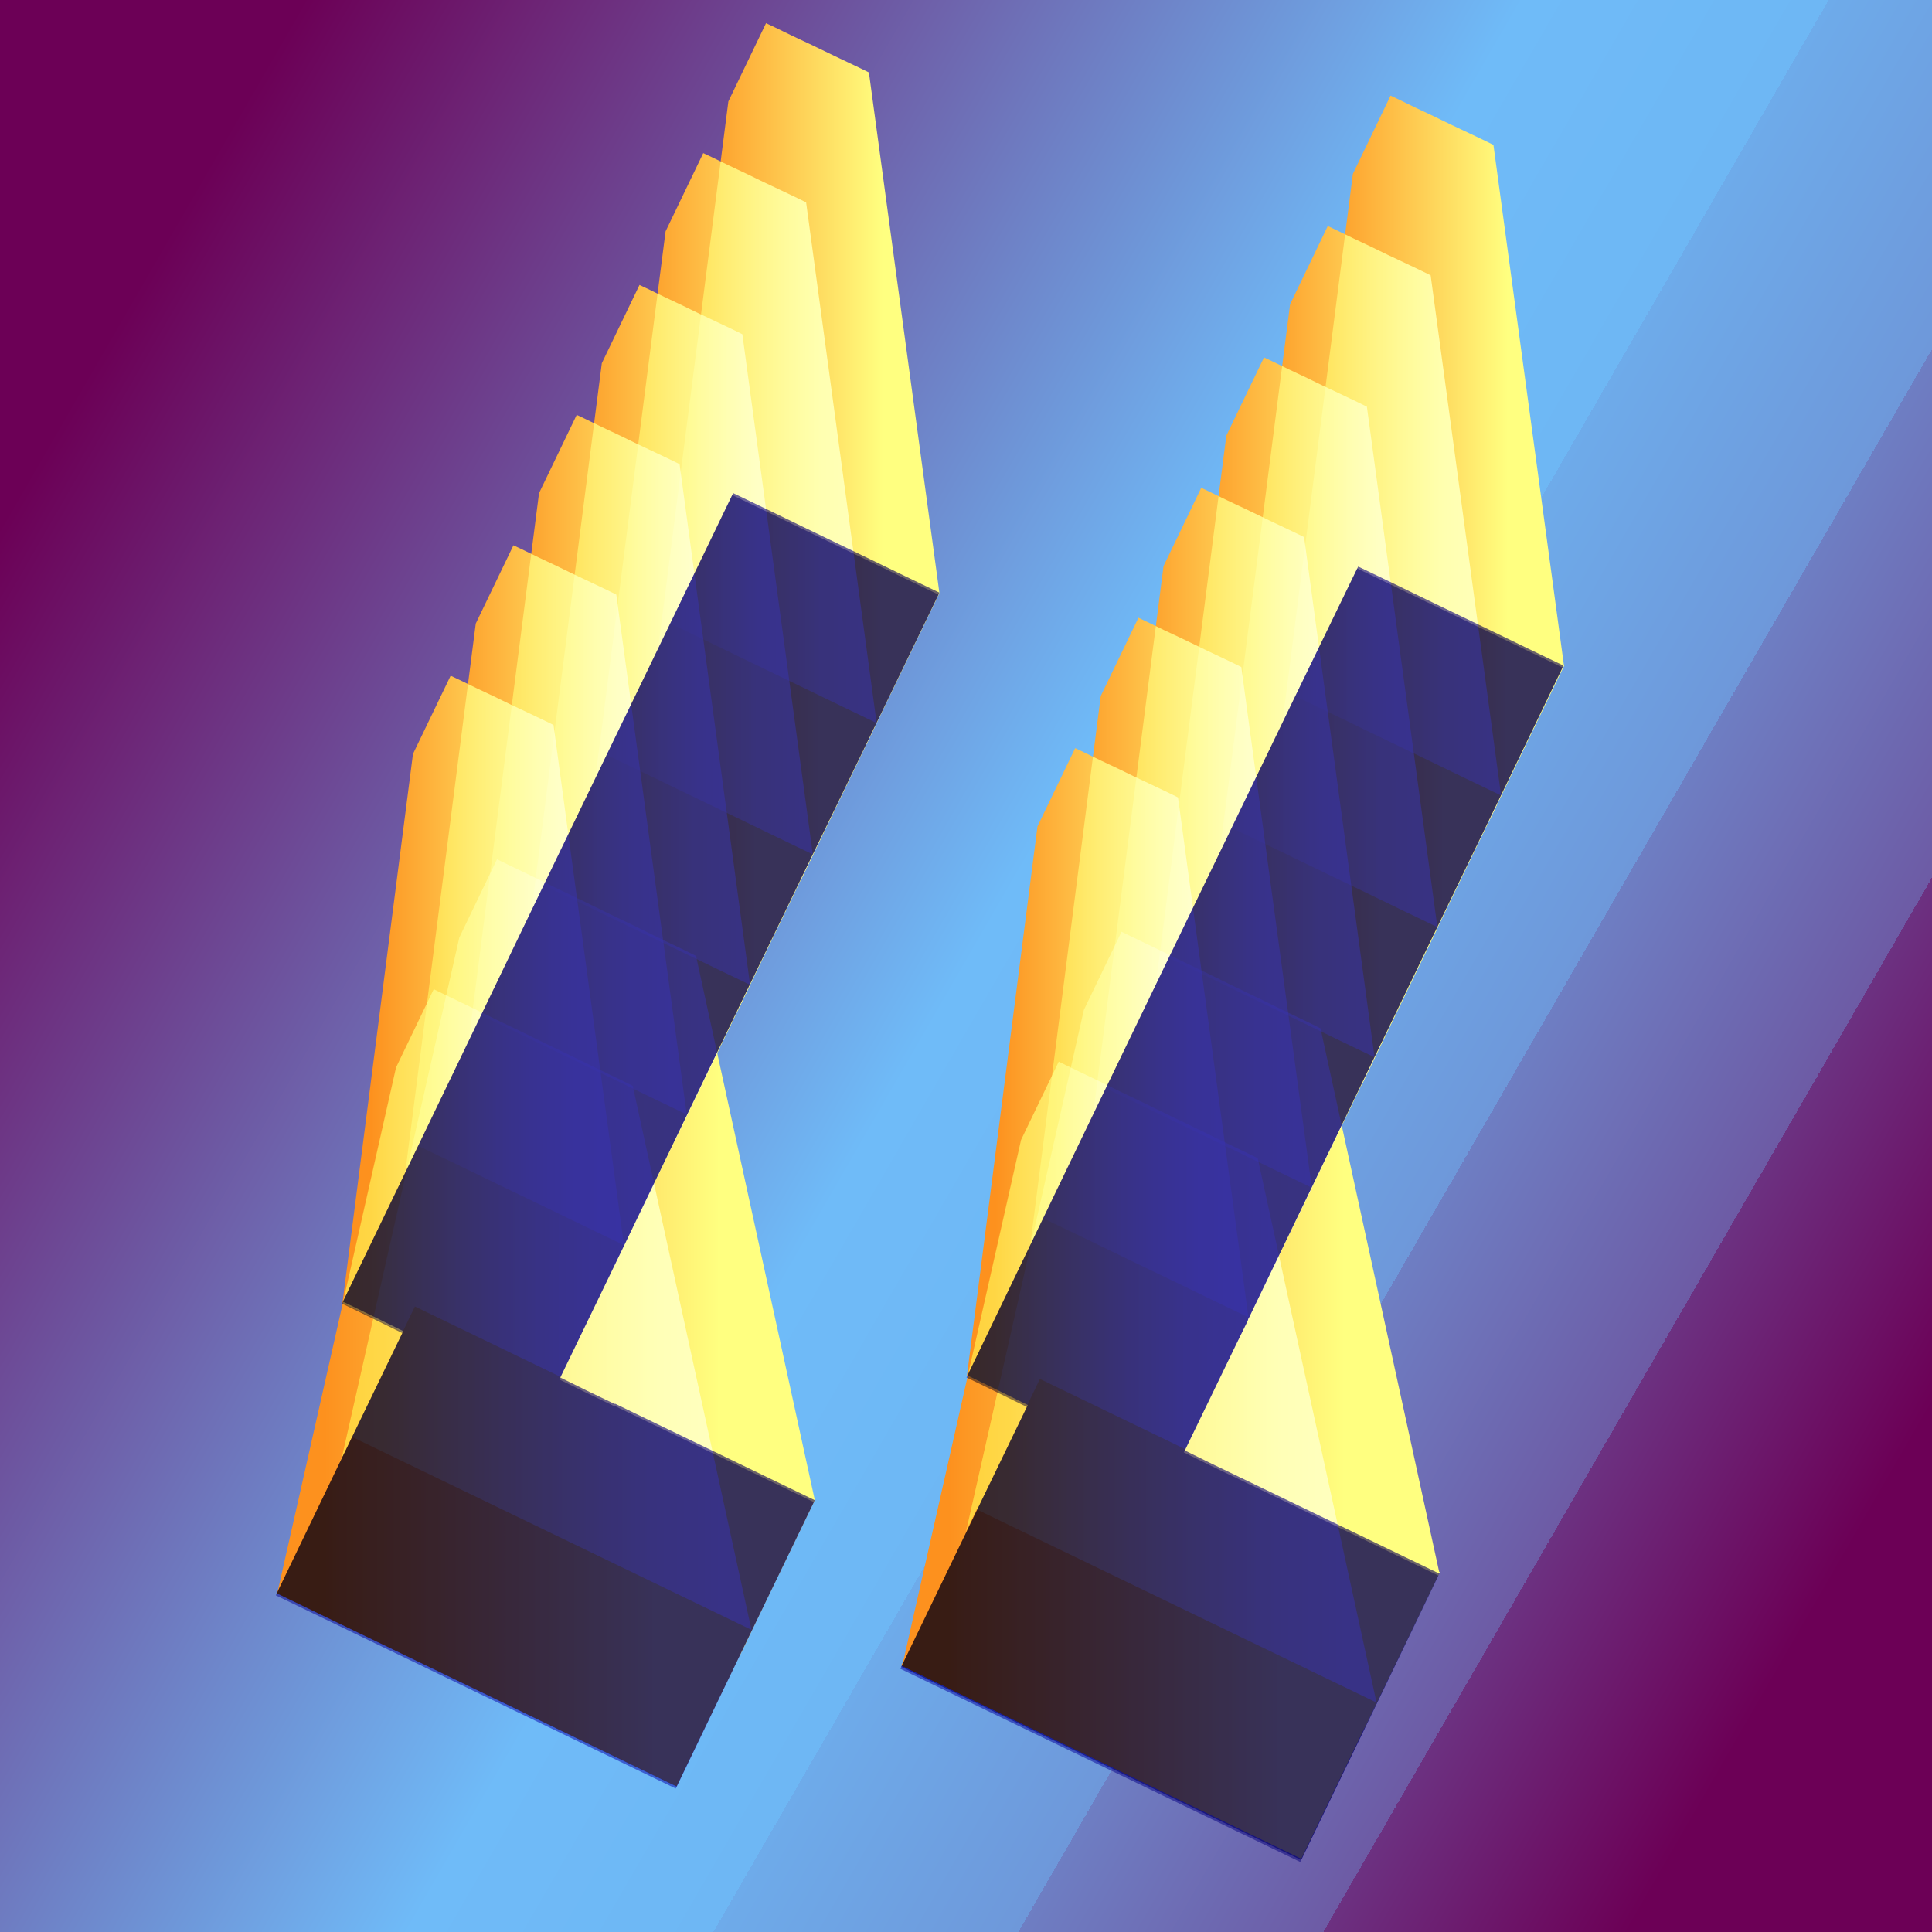
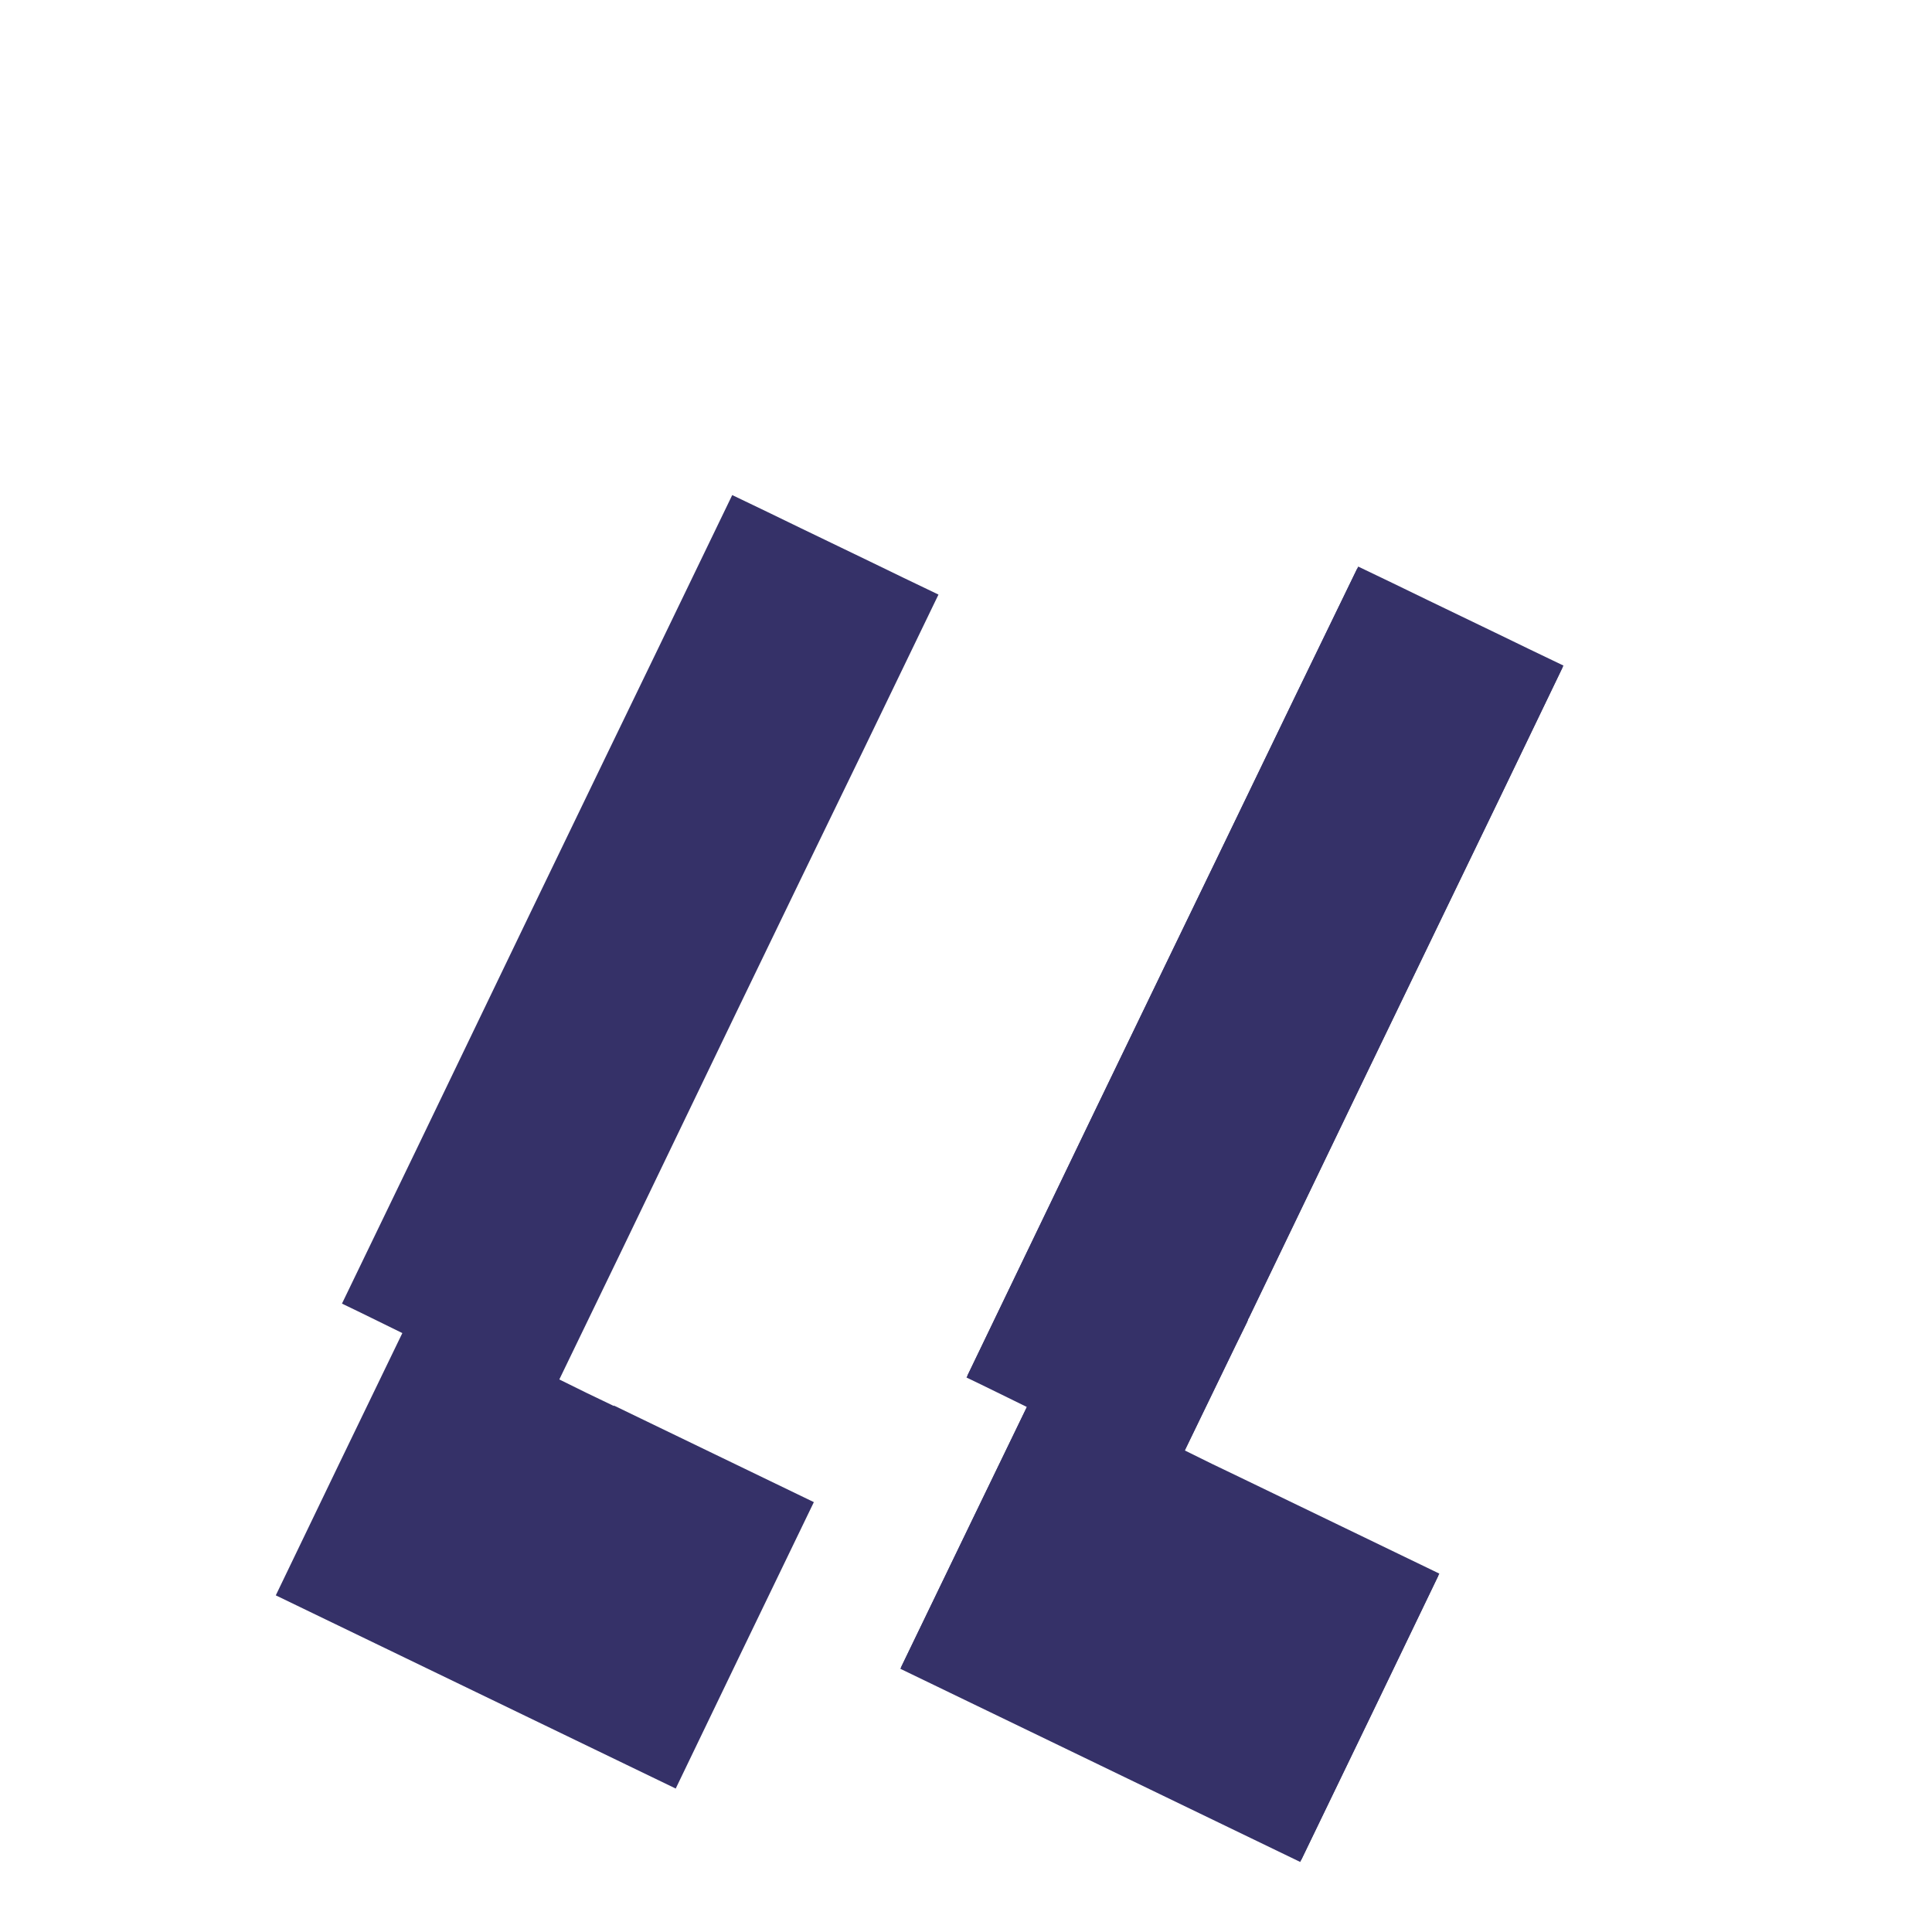
- <svg xmlns="http://www.w3.org/2000/svg" xmlns:xlink="http://www.w3.org/1999/xlink" version="1.1" width="400" height="400">
-   <svg version="1.1" width="400" height="400">
-     <svg version="1.1" viewBox="0 0 400 400">
-       <defs>
-         <style>
-       .st0 {
-         fill: url(#linear-gradient2);
-       }
- 
-       .st1 {
-         fill: url(#linear-gradient6);
-       }
- 
-       .st2 {
-         fill: url(#linear-gradient8);
-       }
- 
-       .st3 {
-         fill: url(#linear-gradient4);
-       }
- 
-       .st4 {
-         fill: url(#linear-gradient1);
-       }
- 
-       .st4, .st5, .st6, .st7, .st8, .st9, .st10, .st11, .st12, .st13, .st14, .st15, .st16, .st17, .st18, .st19 {
-         mix-blend-mode: screen;
-       }
- 
-       .st5 {
-         fill: url(#linear-gradient9);
-       }
- 
-       .st6 {
-         fill: url(#linear-gradient7);
-       }
- 
-       .st7 {
-         fill: url(#linear-gradient3);
-       }
- 
-       .st8 {
-         fill: url(#linear-gradient5);
-       }
- 
-       .st20 {
-         opacity: .8;
-       }
- 
-       .st20, .st21 {
-         mix-blend-mode: hard-light;
-       }
- 
-       .st22 {
-         fill: url(#linear-gradient30);
-       }
- 
-       .st23 {
-         fill: url(#linear-gradient32);
-       }
- 
-       .st24 {
-         fill: url(#linear-gradient28);
-       }
- 
-       .st25 {
-         fill: url(#linear-gradient18);
-       }
- 
-       .st26 {
-         fill: url(#linear-gradient12);
-       }
- 
-       .st27 {
-         fill: url(#linear-gradient16);
-       }
- 
-       .st28 {
-         fill: url(#linear-gradient10);
-       }
- 
-       .st29 {
-         fill: url(#linear-gradient14);
-       }
- 
-       .st30 {
-         fill: url(#linear-gradient22);
-       }
- 
-       .st31 {
-         fill: url(#linear-gradient24);
-       }
- 
-       .st32 {
-         fill: url(#linear-gradient20);
-       }
- 
-       .st33 {
-         fill: url(#linear-gradient26);
-       }
- 
-       .st34, .st35, .st36 {
-         isolation: isolate;
-       }
- 
-       .st9 {
-         fill: url(#linear-gradient31);
-       }
- 
-       .st10 {
-         fill: url(#linear-gradient23);
-       }
- 
-       .st11 {
-         fill: url(#linear-gradient21);
-       }
- 
-       .st12 {
-         fill: url(#linear-gradient27);
-       }
- 
-       .st13 {
-         fill: url(#linear-gradient25);
-       }
- 
-       .st14 {
-         fill: url(#linear-gradient19);
-       }
- 
-       .st15 {
-         fill: url(#linear-gradient11);
-       }
- 
-       .st16 {
-         fill: url(#linear-gradient15);
-       }
- 
-       .st17 {
-         fill: url(#linear-gradient17);
-       }
- 
-       .st18 {
-         fill: url(#linear-gradient13);
-       }
- 
-       .st19 {
-         fill: url(#linear-gradient29);
-       }
- 
-       .st35 {
-         fill: url(#linear-gradient);
-       }
- 
+ <svg xmlns="http://www.w3.org/2000/svg" version="1.1" width="400" height="400" id="svg50">
+   <svg version="1.1" width="400" height="400" id="svg49">
+     <svg version="1.1" viewBox="0 0 400 400" id="svg48">
+       <defs id="defs12">
+         <style id="style1">
      .st36 {
        fill: #353168;
      }
    </style>
-         <linearGradient id="linear-gradient" x1="436.8" y1="336.7" x2="-36.8" y2="63.3" gradientUnits="userSpaceOnUse">
-           <stop offset=".1" stop-color="#6c0056" />
-           <stop offset=".1" stop-color="#6c0056" />
-           <stop offset=".2" stop-color="#6c3181" />
-           <stop offset=".2" stop-color="#6d5ba5" />
-           <stop offset=".3" stop-color="#6e7ec3" />
-           <stop offset=".3" stop-color="#6e98da" />
-           <stop offset=".4" stop-color="#6eabea" />
-           <stop offset=".4" stop-color="#6eb7f4" />
-           <stop offset=".5" stop-color="#6fbbf8" />
-           <stop offset=".9" stop-color="#6c0056" />
-         </linearGradient>
-         <linearGradient id="linear-gradient1" x1="136.2" y1="79.8" x2="194.5" y2="79.8" gradientUnits="userSpaceOnUse">
-           <stop offset=".1" stop-color="#fd911e" />
-           <stop offset=".8" stop-color="#ffff80" />
-         </linearGradient>
-         <linearGradient id="linear-gradient2" y1="128.6" y2="128.6" xlink:href="#linear-gradient1" />
-         <linearGradient id="linear-gradient3" x1="123.2" y1="106.8" x2="181.5" y2="106.8" xlink:href="#linear-gradient1" />
-         <linearGradient id="linear-gradient4" x1="123.2" y1="155.6" x2="181.5" y2="155.6" xlink:href="#linear-gradient1" />
-         <linearGradient id="linear-gradient5" x1="110" y1="134" x2="168.3" y2="134" xlink:href="#linear-gradient1" />
-         <linearGradient id="linear-gradient6" x1="110" y1="182.8" x2="168.3" y2="182.8" xlink:href="#linear-gradient1" />
-         <linearGradient id="linear-gradient7" x1="97" y1="161" x2="155.3" y2="161" xlink:href="#linear-gradient1" />
-         <linearGradient id="linear-gradient8" x1="97" y1="209.8" x2="155.3" y2="209.8" xlink:href="#linear-gradient1" />
-         <linearGradient id="linear-gradient9" x1="84" y1="187.9" x2="142.2" y2="187.9" xlink:href="#linear-gradient1" />
-         <linearGradient id="linear-gradient10" x1="84" y1="236.7" x2="142.2" y2="236.7" xlink:href="#linear-gradient1" />
-         <linearGradient id="linear-gradient11" x1="70.9" y1="214.9" x2="129.2" y2="214.9" xlink:href="#linear-gradient1" />
-         <linearGradient id="linear-gradient12" x1="70.9" y1="263.7" x2="129.2" y2="263.7" xlink:href="#linear-gradient1" />
-         <linearGradient id="linear-gradient13" x1="70.3" y1="260.3" x2="168.7" y2="260.3" xlink:href="#linear-gradient1" />
-         <linearGradient id="linear-gradient14" x1="70.3" y1="306.7" x2="168.7" y2="306.7" xlink:href="#linear-gradient1" />
-         <linearGradient id="linear-gradient15" x1="57.3" y1="287.3" x2="155.7" y2="287.3" xlink:href="#linear-gradient1" />
-         <linearGradient id="linear-gradient16" x1="57.3" y1="333.6" x2="155.7" y2="333.6" xlink:href="#linear-gradient1" />
-         <linearGradient id="linear-gradient17" x1="265.6" y1="94.9" x2="323.8" y2="94.9" xlink:href="#linear-gradient1" />
-         <linearGradient id="linear-gradient18" x1="265.6" y1="143.6" x2="323.8" y2="143.6" xlink:href="#linear-gradient1" />
-         <linearGradient id="linear-gradient19" x1="252.5" y1="121.8" x2="310.8" y2="121.8" xlink:href="#linear-gradient1" />
-         <linearGradient id="linear-gradient20" x1="252.5" y1="170.6" x2="310.8" y2="170.6" xlink:href="#linear-gradient1" />
-         <linearGradient id="linear-gradient21" x1="239.4" y1="149.1" x2="297.6" y2="149.1" xlink:href="#linear-gradient1" />
-         <linearGradient id="linear-gradient22" x1="239.4" y1="197.8" x2="297.6" y2="197.8" xlink:href="#linear-gradient1" />
-         <linearGradient id="linear-gradient23" x1="226.3" y1="176" x2="284.6" y2="176" xlink:href="#linear-gradient1" />
-         <linearGradient id="linear-gradient24" x1="226.3" y1="224.8" x2="284.6" y2="224.8" xlink:href="#linear-gradient1" />
-         <linearGradient id="linear-gradient25" x1="213.3" y1="203" x2="271.6" y2="203" xlink:href="#linear-gradient1" />
-         <linearGradient id="linear-gradient26" x1="213.3" y1="251.7" x2="271.6" y2="251.7" xlink:href="#linear-gradient1" />
-         <linearGradient id="linear-gradient27" x1="200.3" y1="229.9" x2="258.5" y2="229.9" xlink:href="#linear-gradient1" />
-         <linearGradient id="linear-gradient28" x1="200.3" y1="278.7" x2="258.5" y2="278.7" xlink:href="#linear-gradient1" />
-         <linearGradient id="linear-gradient29" x1="199.6" y1="275.4" x2="298" y2="275.4" xlink:href="#linear-gradient1" />
-         <linearGradient id="linear-gradient30" x1="199.6" y1="321.7" x2="298" y2="321.7" xlink:href="#linear-gradient1" />
-         <linearGradient id="linear-gradient31" x1="186.6" y1="302.3" x2="285" y2="302.3" xlink:href="#linear-gradient1" />
-         <linearGradient id="linear-gradient32" x1="186.6" y1="348.7" x2="285" y2="348.7" xlink:href="#linear-gradient1" />
      </defs>
-       <g class="st34">
+       <g class="st34" id="g48">
        <g id="Layer_1">
-           <rect class="st35" y="-.4" width="400" height="400.7" />
-           <g class="st34">
-             <path class="st4" d="M164.6,148.2c4.7,2.3,9.5,4.6,14.3,6.9l15.6-32.3-14.6-107.8c-2.4-1.2-4.8-2.3-7.1-3.4s-4.7-2.3-7.1-3.4c-2.4-1.1-4.7-2.3-7.1-3.4l-7.8,16.2h0s-14.6,113.7-14.6,113.7c4.8,2.3,9.6,4.6,14.3,6.9,4.7,2.3,9.4,4.5,14.1,6.8Z" />
-             <path class="st0" d="M166.1,109c4.7,2.3,9.4,4.5,14.1,6.8,4.7,2.3,9.5,4.6,14.3,6.9l-15.6,32.3c-4.8-2.3-9.6-4.6-14.3-6.9-4.7-2.3-9.4-4.5-14.1-6.8-4.7-2.3-9.5-4.6-14.3-6.9l15.6-32.3c4.8,2.3,9.6,4.6,14.3,6.9Z" />
-             <path class="st7" d="M151.6,175.1c4.7,2.3,9.5,4.6,14.3,6.9l15.6-32.3-14.6-107.8c-2.4-1.2-4.8-2.3-7.1-3.4-2.4-1.1-4.7-2.3-7.1-3.4s-4.7-2.3-7.1-3.4l-7.8,16.2h0l-14.6,113.7c4.8,2.3,9.6,4.6,14.3,6.9,4.7,2.3,9.4,4.5,14.1,6.8Z" />
-             <path class="st3" d="M153.1,136c4.7,2.3,9.4,4.5,14.1,6.8,4.7,2.3,9.5,4.6,14.3,6.9l-15.6,32.3c-4.8-2.3-9.6-4.6-14.3-6.9-4.7-2.3-9.4-4.5-14.1-6.8-4.7-2.3-9.5-4.6-14.3-6.9l15.6-32.3c4.8,2.3,9.6,4.6,14.3,6.9Z" />
-             <path class="st8" d="M138.4,202.4c4.7,2.3,9.5,4.6,14.3,6.9l15.6-32.3-14.6-107.8c-2.4-1.2-4.8-2.3-7.1-3.4-2.4-1.1-4.7-2.3-7.1-3.4s-4.7-2.3-7.1-3.4l-7.8,16.2h0l-14.6,113.7c4.8,2.3,9.6,4.6,14.3,6.9,4.7,2.3,9.4,4.5,14.1,6.8Z" />
-             <path class="st1" d="M139.9,163.2c4.7,2.3,9.4,4.5,14.1,6.8,4.7,2.3,9.5,4.6,14.3,6.9l-15.6,32.3c-4.8-2.3-9.6-4.6-14.3-6.9-4.7-2.3-9.4-4.5-14.1-6.8-4.7-2.3-9.5-4.6-14.3-6.9l15.6-32.3c4.8,2.3,9.6,4.6,14.3,6.9Z" />
-             <path class="st6" d="M125.4,229.3c4.7,2.3,9.5,4.6,14.3,6.9l15.6-32.3h0l-14.6-107.8c-2.4-1.2-4.8-2.3-7.1-3.4-2.4-1.1-4.7-2.3-7.1-3.4-2.4-1.1-4.7-2.3-7.1-3.4l-7.8,16.2h0l-14.6,113.7c4.8,2.3,9.6,4.6,14.3,6.9s9.4,4.5,14.1,6.8Z" />
-             <path class="st2" d="M126.9,190.2c4.7,2.3,9.4,4.5,14.1,6.8,4.7,2.3,9.5,4.6,14.3,6.9l-15.6,32.3c-4.8-2.3-9.6-4.6-14.3-6.9-4.7-2.3-9.4-4.5-14.1-6.8s-9.5-4.6-14.3-6.9l15.6-32.3c4.8,2.3,9.6,4.6,14.3,6.9Z" />
-             <path class="st5" d="M112.3,256.3c4.7,2.3,9.5,4.6,14.3,6.9l15.6-32.3-14.6-107.8c-2.4-1.2-4.8-2.3-7.1-3.4-2.4-1.1-4.7-2.3-7.1-3.4-2.4-1.1-4.7-2.3-7.1-3.4l-7.8,16.2h0s-14.6,113.7-14.6,113.7c4.8,2.3,9.6,4.6,14.3,6.9,4.7,2.3,9.4,4.5,14.1,6.8Z" />
-             <path class="st28" d="M113.9,217.1c4.7,2.3,9.4,4.5,14.1,6.8,4.7,2.3,9.5,4.6,14.3,6.9l-15.6,32.3c-4.8-2.3-9.6-4.6-14.3-6.9s-9.4-4.5-14.1-6.8c-4.7-2.3-9.5-4.6-14.3-6.9l15.6-32.3c4.8,2.3,9.6,4.6,14.3,6.9Z" />
-             <path class="st15" d="M99.3,283.3c4.7,2.3,9.5,4.6,14.3,6.9l15.6-32.3-14.6-107.8c-2.4-1.2-4.8-2.3-7.1-3.4-2.4-1.1-4.7-2.3-7.1-3.4-2.4-1.1-4.7-2.3-7.1-3.4l-7.8,16.2-14.6,113.7c4.8,2.3,9.6,4.6,14.3,6.9,4.7,2.3,9.4,4.5,14.1,6.8Z" />
-             <path class="st26" d="M100.8,244.1c4.7,2.3,9.4,4.5,14.1,6.8,4.7,2.3,9.5,4.6,14.3,6.9l-15.6,32.3c-4.8-2.3-9.6-4.6-14.3-6.9-4.7-2.3-9.4-4.5-14.1-6.8-4.7-2.3-9.5-4.6-14.3-6.9l15.6-32.3c4.8,2.3,9.6,4.6,14.3,6.9Z" />
-             <path class="st18" d="M132.4,332.9c6.9,3.3,13.8,6.7,20.7,10l15.6-32.3-24.6-112.7c-3.4-1.7-6.9-3.3-10.3-5-3.4-1.7-6.9-3.3-10.3-5-3.4-1.7-6.9-3.3-10.3-5-3.4-1.7-6.9-3.3-10.3-5l-7.8,16.2-24.6,108.9c6.9,3.3,13.8,6.7,20.7,10,6.9,3.3,13.8,6.7,20.7,10s13.8,6.7,20.7,10Z" />
-             <path class="st29" d="M106.6,280.5c6.9,3.3,13.8,6.7,20.7,10s13.8,6.7,20.7,10c6.9,3.3,13.8,6.7,20.7,10l-15.6,32.3c-6.9-3.3-13.8-6.7-20.7-10-6.9-3.3-13.8-6.7-20.7-10s-13.8-6.7-20.7-10c-6.9-3.3-13.8-6.7-20.7-10l15.6-32.3c6.9,3.3,13.8,6.7,20.7,10Z" />
-             <path class="st16" d="M119.3,359.8c6.9,3.3,13.8,6.7,20.7,10l15.6-32.3-24.6-112.7c-3.4-1.7-6.9-3.3-10.3-5-3.4-1.7-6.9-3.3-10.3-5-3.4-1.7-6.9-3.3-10.3-5-3.4-1.7-6.9-3.3-10.3-5l-7.8,16.2h0l-24.6,108.9c6.9,3.3,13.8,6.7,20.7,10,6.9,3.3,13.8,6.7,20.7,10,6.9,3.3,13.8,6.7,20.7,10Z" />
-             <path class="st27" d="M93.6,307.5c6.9,3.3,13.8,6.7,20.7,10,6.9,3.3,13.8,6.7,20.7,10,6.9,3.3,13.8,6.7,20.7,10l-15.6,32.3c-6.9-3.3-13.8-6.7-20.7-10-6.9-3.3-13.8-6.7-20.7-10-6.9-3.3-13.8-6.7-20.7-10-6.9-3.3-13.8-6.7-20.7-10l15.6-32.3c6.9,3.3,13.8,6.7,20.7,10Z" />
-             <path class="st17" d="M293.9,163.2c4.7,2.3,9.5,4.6,14.3,6.9l15.6-32.3h0l-14.6-107.8c-2.4-1.2-4.8-2.3-7.1-3.4-2.4-1.1-4.7-2.3-7.1-3.4-2.4-1.1-4.7-2.3-7.1-3.4l-7.8,16.2h0l-14.6,113.7c4.8,2.3,9.6,4.6,14.3,6.9,4.7,2.3,9.4,4.5,14.1,6.8Z" />
-             <path class="st25" d="M295.5,124c4.7,2.3,9.4,4.5,14.1,6.8,4.7,2.3,9.5,4.6,14.3,6.9l-15.6,32.3c-4.8-2.3-9.6-4.6-14.3-6.9-4.7-2.3-9.4-4.5-14.1-6.8-4.7-2.3-9.5-4.6-14.3-6.9l15.6-32.3c4.8,2.3,9.6,4.6,14.3,6.9Z" />
-             <path class="st14" d="M280.9,190.2c4.7,2.3,9.5,4.6,14.3,6.9l15.6-32.3-14.6-107.8c-2.4-1.2-4.8-2.3-7.1-3.4-2.4-1.1-4.7-2.3-7.1-3.4-2.4-1.1-4.7-2.3-7.1-3.4l-7.8,16.2h0l-14.6,113.7c4.8,2.3,9.6,4.6,14.3,6.9,4.7,2.3,9.4,4.5,14.1,6.8Z" />
-             <path class="st32" d="M282.4,151c4.7,2.3,9.4,4.5,14.1,6.8,4.7,2.3,9.5,4.6,14.3,6.9l-15.6,32.3c-4.8-2.3-9.6-4.6-14.3-6.9-4.7-2.3-9.4-4.5-14.1-6.8-4.7-2.3-9.5-4.6-14.3-6.9l15.6-32.3c4.8,2.3,9.6,4.6,14.3,6.9Z" />
-             <path class="st11" d="M267.7,217.4c4.7,2.3,9.5,4.6,14.3,6.9l15.6-32.3-14.6-107.8c-2.4-1.2-4.8-2.3-7.1-3.4-2.4-1.1-4.7-2.3-7.1-3.4s-4.7-2.3-7.1-3.4l-7.8,16.2h0l-14.6,113.7c4.8,2.3,9.6,4.6,14.3,6.9s9.4,4.5,14.1,6.8Z" />
-             <path class="st30" d="M269.3,178.3c4.7,2.3,9.4,4.5,14.1,6.8,4.7,2.3,9.5,4.6,14.3,6.9l-15.6,32.3c-4.8-2.3-9.6-4.6-14.3-6.9-4.7-2.3-9.4-4.5-14.1-6.8s-9.5-4.6-14.3-6.9l15.6-32.3c4.8,2.3,9.6,4.6,14.3,6.9Z" />
-             <path class="st10" d="M254.7,244.4c4.7,2.3,9.5,4.6,14.3,6.9l15.6-32.3-14.6-107.8c-2.4-1.2-4.8-2.3-7.1-3.4s-4.7-2.3-7.1-3.4c-2.4-1.1-4.7-2.3-7.1-3.4l-7.8,16.2h0l-14.6,113.7c4.8,2.3,9.6,4.6,14.3,6.9,4.7,2.3,9.4,4.5,14.1,6.8Z" />
-             <path class="st31" d="M256.2,205.2c4.7,2.3,9.4,4.5,14.1,6.8,4.7,2.3,9.5,4.6,14.3,6.9l-15.6,32.3c-4.8-2.3-9.6-4.6-14.3-6.9-4.7-2.3-9.4-4.5-14.1-6.8-4.7-2.3-9.5-4.6-14.3-6.9l15.6-32.3c4.8,2.3,9.6,4.6,14.3,6.9Z" />
-             <path class="st13" d="M241.7,271.3c4.7,2.3,9.5,4.6,14.3,6.9l15.6-32.3-14.6-107.8c-2.4-1.2-4.8-2.3-7.1-3.4s-4.7-2.3-7.1-3.4c-2.4-1.1-4.7-2.3-7.1-3.4l-7.8,16.2h0l-14.6,113.7c4.8,2.3,9.6,4.6,14.3,6.9,4.7,2.3,9.4,4.5,14.1,6.8Z" />
-             <path class="st33" d="M243.2,232.2c4.7,2.3,9.4,4.5,14.1,6.8s9.5,4.6,14.3,6.9l-15.6,32.3c-4.8-2.3-9.6-4.6-14.3-6.9-4.7-2.3-9.4-4.5-14.1-6.8-4.7-2.3-9.5-4.6-14.3-6.9l15.6-32.3c4.8,2.3,9.6,4.6,14.3,6.9Z" />
-             <path class="st12" d="M228.6,298.3c4.7,2.3,9.5,4.6,14.3,6.9l15.6-32.3h0l-14.6-107.8c-2.4-1.2-4.8-2.3-7.1-3.4-2.4-1.1-4.7-2.3-7.1-3.4s-4.7-2.3-7.1-3.4l-7.8,16.2-14.6,113.7c4.8,2.3,9.6,4.6,14.3,6.9,4.7,2.3,9.4,4.5,14.1,6.8Z" />
-             <path class="st24" d="M230.2,259.1c4.7,2.3,9.4,4.5,14.1,6.8s9.5,4.6,14.3,6.9l-15.6,32.3c-4.8-2.3-9.6-4.6-14.3-6.9-4.7-2.3-9.4-4.5-14.1-6.8-4.7-2.3-9.5-4.6-14.3-6.9l15.6-32.3c4.8,2.3,9.6,4.6,14.3,6.9Z" />
-             <path class="st19" d="M261.7,347.9c6.9,3.3,13.8,6.7,20.7,10l15.6-32.3-24.6-112.7c-3.4-1.7-6.9-3.3-10.3-5-3.4-1.7-6.9-3.3-10.3-5-3.4-1.7-6.9-3.3-10.3-5-3.4-1.7-6.9-3.3-10.3-5l-7.8,16.2-24.6,108.9c6.9,3.3,13.8,6.7,20.7,10,6.9,3.3,13.8,6.7,20.7,10,6.9,3.3,13.8,6.7,20.7,10Z" />
-             <path class="st22" d="M236,295.5c6.9,3.3,13.8,6.7,20.7,10s13.8,6.7,20.7,10c6.9,3.3,13.8,6.7,20.7,10l-15.6,32.3c-6.9-3.3-13.8-6.7-20.7-10-6.9-3.3-13.8-6.7-20.7-10-6.9-3.3-13.8-6.7-20.7-10-6.9-3.3-13.8-6.7-20.7-10l15.6-32.3c6.9,3.3,13.8,6.7,20.7,10Z" />
-             <path class="st9" d="M248.7,374.8c6.9,3.3,13.8,6.7,20.7,10l15.6-32.3-24.6-112.7c-3.4-1.7-6.9-3.3-10.3-5-3.4-1.7-6.9-3.3-10.3-5-3.4-1.7-6.9-3.3-10.3-5-3.4-1.7-6.9-3.3-10.3-5l-7.8,16.2h0l-24.6,108.9c6.9,3.3,13.8,6.7,20.7,10,6.9,3.3,13.8,6.7,20.7,10,6.9,3.3,13.8,6.7,20.7,10Z" />
-             <path class="st23" d="M222.9,322.5c6.9,3.3,13.8,6.7,20.7,10,6.9,3.3,13.8,6.7,20.7,10,6.9,3.3,13.8,6.7,20.7,10l-15.6,32.3c-6.9-3.3-13.8-6.7-20.7-10-6.9-3.3-13.8-6.7-20.7-10-6.9-3.3-13.8-6.7-20.7-10-6.9-3.3-13.8-6.7-20.7-10l15.6-32.3c6.9,3.3,13.8,6.7,20.7,10Z" />
+           <g class="st34" id="g43">
+             <path class="st36" d="M309.6,131c-4.7-2.3-9.4-4.5-14.1-6.8-4.7-2.3-9.5-4.6-14.3-6.9l-13.2,27.2-15.5,32.1h0l-10.6,21.9h0l-15.6,32.3h0l-13,27h0l-13,27c4.2,2,8.4,4.1,12.5,6.1l-10.6,21.9h0l-15.6,32.3c6.9,3.3,13.8,6.7,20.7,10,6.9,3.3,13.8,6.7,20.7,10,6.9,3.3,13.8,6.7,20.7,10s13.8,6.7,20.7,10l15.6-32.3h0l13-27c-6.9-3.3-13.8-6.7-20.7-10-6.9-3.3-13.8-6.7-20.7-10-3.8-1.8-7.5-3.6-11.3-5.5l10.6-21.9h0l2.5-5.1v-.3h.1l10.4-21.6h0l13-27h0l15.6-32.3h0l13.2-27.3h0l13-27c-4.8-2.3-9.6-4.6-14.3-6.9Z" id="path45" />
          </g>
-           <g class="st21">
-             <path class="st36" d="M127.3,290.7c-3.8-1.8-7.5-3.6-11.3-5.5l13.2-27.3h0l13-27h0l10.4-21.6h0l13.2-27.3h0l13.2-27.2,15.5-32.1c-4.8-2.3-9.6-4.6-14.3-6.9-4.7-2.3-9.4-4.5-14.1-6.8-4.7-2.3-9.5-4.6-14.3-6.9l-15.6,32.3h0l-10.6,21.9h0l-15.6,32.3h0l-13,27h0l-10.4,21.6h0l-15.6,32.3c4.2,2,8.4,4.1,12.5,6.1l-13.2,27.3h0l-13,27c6.9,3.3,13.8,6.7,20.7,10,6.9,3.3,13.8,6.7,20.7,10,6.9,3.3,13.8,6.7,20.7,10,6.9,3.3,13.8,6.7,20.7,10l13-27h0l15.6-32.3c-6.9-3.3-13.8-6.7-20.7-10-6.9-3.3-13.8-6.7-20.7-10Z" />
-             <path class="st36" d="M309.6,131c-4.7-2.3-9.4-4.5-14.1-6.8-4.7-2.3-9.5-4.6-14.3-6.9l-13.2,27.2-15.5,32.1h0l-10.6,21.9h0l-15.6,32.3h0l-13,27h0l-13,27c4.2,2,8.4,4.1,12.5,6.1l-10.6,21.9h0l-15.6,32.3c6.9,3.3,13.8,6.7,20.7,10,6.9,3.3,13.8,6.7,20.7,10,6.9,3.3,13.8,6.7,20.7,10s13.8,6.7,20.7,10l15.6-32.3h0l13-27c-6.9-3.3-13.8-6.7-20.7-10-6.9-3.3-13.8-6.7-20.7-10-3.8-1.8-7.5-3.6-11.3-5.5l10.6-21.9h0l2.5-5.1v-.3h.1l10.4-21.6h0l13-27h0l15.6-32.3h0l13.2-27.3h0l13-27c-4.8-2.3-9.6-4.6-14.3-6.9Z" />
-           </g>
-           <g class="st20">
-             <path class="st36" d="M127.1,291.1c-3.8-1.8-7.5-3.6-11.3-5.5l13.2-27.3h0l13-27h0l10.4-21.6h0l13.2-27.3h0l13.2-27.2,15.5-32.1c-4.8-2.3-9.6-4.6-14.3-6.9-4.7-2.3-9.4-4.5-14.1-6.8-4.7-2.3-9.5-4.6-14.3-6.9l-15.6,32.3h0l-10.6,21.9h0l-15.6,32.3h0l-13,27h0l-10.4,21.6h0l-15.6,32.3c4.2,2,8.4,4.1,12.5,6.1l-13.2,27.3h0l-13,27c6.9,3.3,13.8,6.7,20.7,10,6.9,3.3,13.8,6.7,20.7,10,6.9,3.3,13.8,6.7,20.7,10,6.9,3.3,13.8,6.7,20.7,10l13-27h0l15.6-32.3c-6.9-3.3-13.8-6.7-20.7-10-6.9-3.3-13.8-6.7-20.7-10Z" />
-             <path class="st36" d="M309.4,131.4c-4.7-2.3-9.4-4.5-14.1-6.8-4.7-2.3-9.5-4.6-14.3-6.9l-13.2,27.2-15.5,32.1h0l-10.6,21.9h0l-15.6,32.3h0l-13,27h0l-13,27c4.2,2,8.4,4.1,12.5,6.1l-10.6,21.9h0l-15.6,32.3c6.9,3.3,13.8,6.7,20.7,10,6.9,3.3,13.8,6.7,20.7,10,6.9,3.3,13.8,6.7,20.7,10,6.9,3.3,13.8,6.7,20.7,10l15.6-32.3h0l13-27c-6.9-3.3-13.8-6.7-20.7-10-6.9-3.3-13.8-6.7-20.7-10-3.8-1.8-7.5-3.6-11.3-5.5l10.6-21.9h0l2.5-5.1v-.3h.1l10.4-21.6h0l13-27h0l15.6-32.3h0l13.2-27.3h0l13-27c-4.8-2.3-9.6-4.6-14.3-6.9Z" />
+           <g class="st20" id="g47">
+             <path class="st36" d="M127.1,291.1c-3.8-1.8-7.5-3.6-11.3-5.5l13.2-27.3h0l13-27h0l10.4-21.6h0l13.2-27.3h0l13.2-27.2,15.5-32.1c-4.8-2.3-9.6-4.6-14.3-6.9-4.7-2.3-9.4-4.5-14.1-6.8-4.7-2.3-9.5-4.6-14.3-6.9l-15.6,32.3h0l-10.6,21.9h0l-15.6,32.3h0l-13,27h0l-10.4,21.6h0l-15.6,32.3c4.2,2,8.4,4.1,12.5,6.1l-13.2,27.3h0l-13,27c6.9,3.3,13.8,6.7,20.7,10,6.9,3.3,13.8,6.7,20.7,10,6.9,3.3,13.8,6.7,20.7,10,6.9,3.3,13.8,6.7,20.7,10l13-27h0l15.6-32.3c-6.9-3.3-13.8-6.7-20.7-10-6.9-3.3-13.8-6.7-20.7-10Z" id="path46" />
+             <path class="st36" d="M309.4,131.4c-4.7-2.3-9.4-4.5-14.1-6.8-4.7-2.3-9.5-4.6-14.3-6.9l-13.2,27.2-15.5,32.1h0l-10.6,21.9h0l-15.6,32.3h0l-13,27h0l-13,27c4.2,2,8.4,4.1,12.5,6.1l-10.6,21.9h0l-15.6,32.3c6.9,3.3,13.8,6.7,20.7,10,6.9,3.3,13.8,6.7,20.7,10,6.9,3.3,13.8,6.7,20.7,10,6.9,3.3,13.8,6.7,20.7,10l15.6-32.3h0l13-27c-6.9-3.3-13.8-6.7-20.7-10-6.9-3.3-13.8-6.7-20.7-10-3.8-1.8-7.5-3.6-11.3-5.5l10.6-21.9h0l2.5-5.1v-.3h.1l10.4-21.6h0l13-27h0l15.6-32.3h0l13.2-27.3h0l13-27c-4.8-2.3-9.6-4.6-14.3-6.9Z" id="path47" />
          </g>
        </g>
      </g>
    </svg>
  </svg>
-   <style>@media (prefers-color-scheme: light) { :root { filter: none; } }
- @media (prefers-color-scheme: dark) { :root { filter: none; } }
- </style>
</svg>
